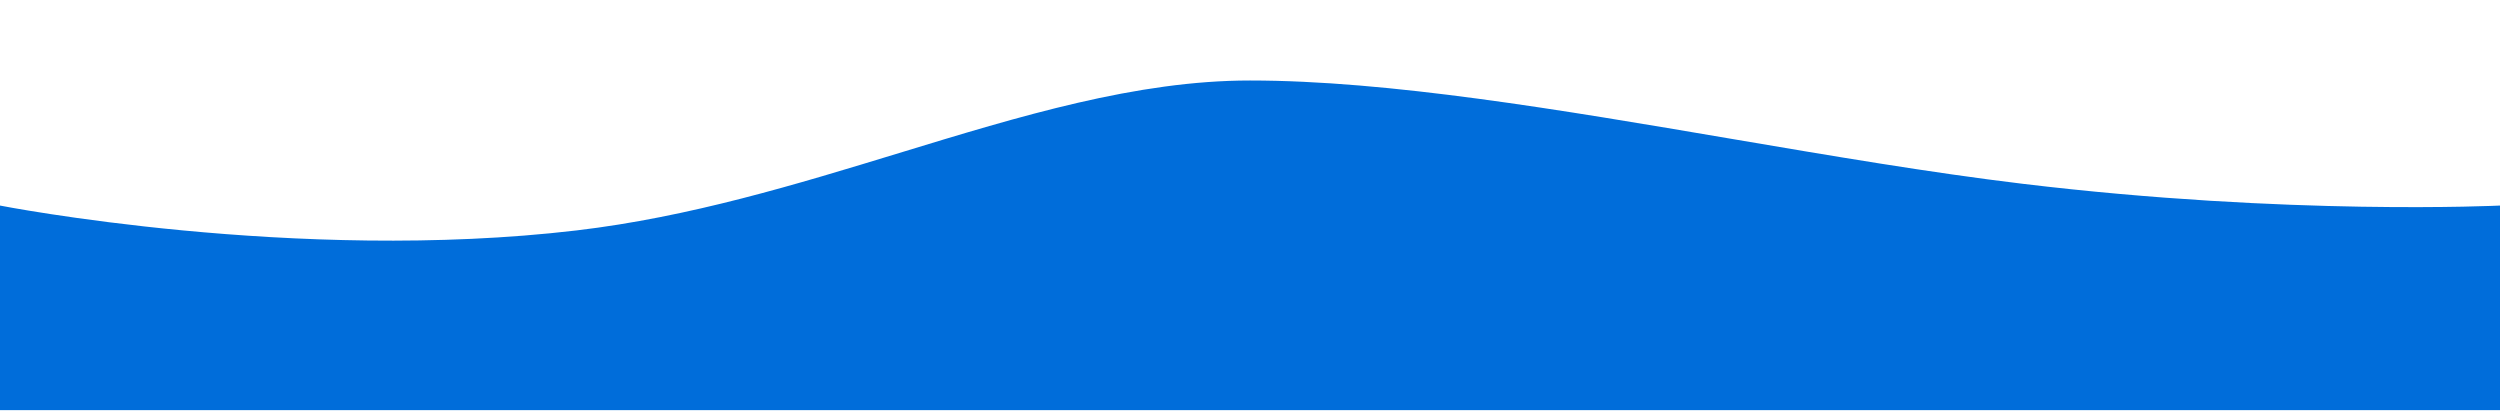
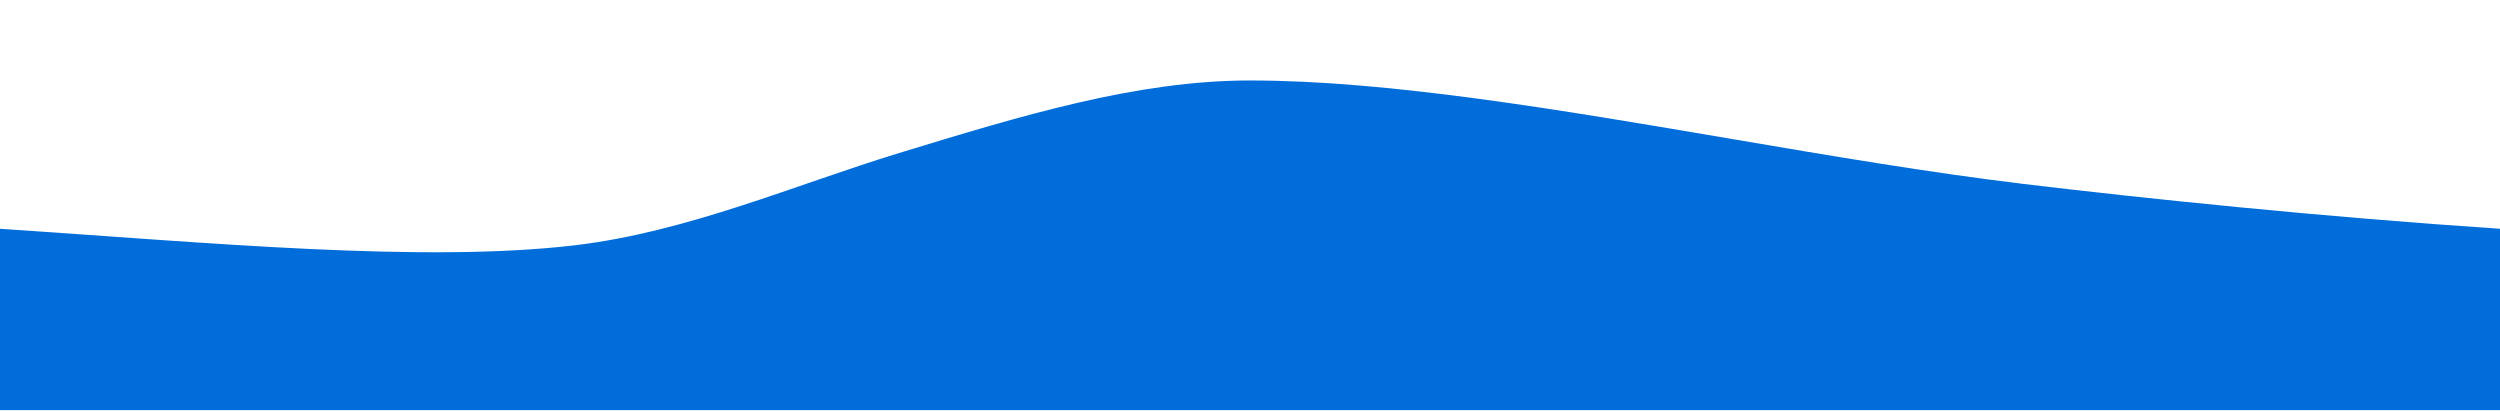
- <svg xmlns="http://www.w3.org/2000/svg" width="1920" height="315" viewBox="0 0 1920 315" fill="none">
-   <path fill-rule="evenodd" clip-rule="evenodd" d="M0 157.867V315L1920 315V157.867C1920 157.867 1757.92 165.799 1553.5 141.164C1482.37 132.592 1406.11 119.622 1329.77 106.638C1198.14 84.251 1066.26 61.822 960 61.822C872.93 61.822 783.896 89.015 690.635 117.499C611.587 141.642 529.501 166.713 443 176.939C227.181 202.453 0 157.867 0 157.867ZM0 3.39451e-05H419.911L2.97266e-05 0L0 3.39451e-05Z" fill="#006DDA" />
+ <svg xmlns="http://www.w3.org/2000/svg" version="1.1" id="Layer_1" x="0px" y="0px" viewBox="0 0 1920 315" style="enable-background:new 0 0 1920 315;" xml:space="preserve">
+   <style type="text/css">
+ 	.st0{fill-rule:evenodd;clip-rule:evenodd;fill:#006DDA;}
+ </style>
+   <path class="st0" d="M1553.5,141.2c-71.1-8.6-147.4-21.5-223.7-34.5C1198.1,84.3,1066.3,61.8,960,61.8  c-87.1,0-176.1,27.2-269.4,55.7c-79,24.1-162.8,60.7-249.3,70.9c-116.1,13.7-280.6-2-441.3-12.7V315h960h960V175.7  C1781.9,166.5,1648,152.5,1553.5,141.2z" />
</svg>
